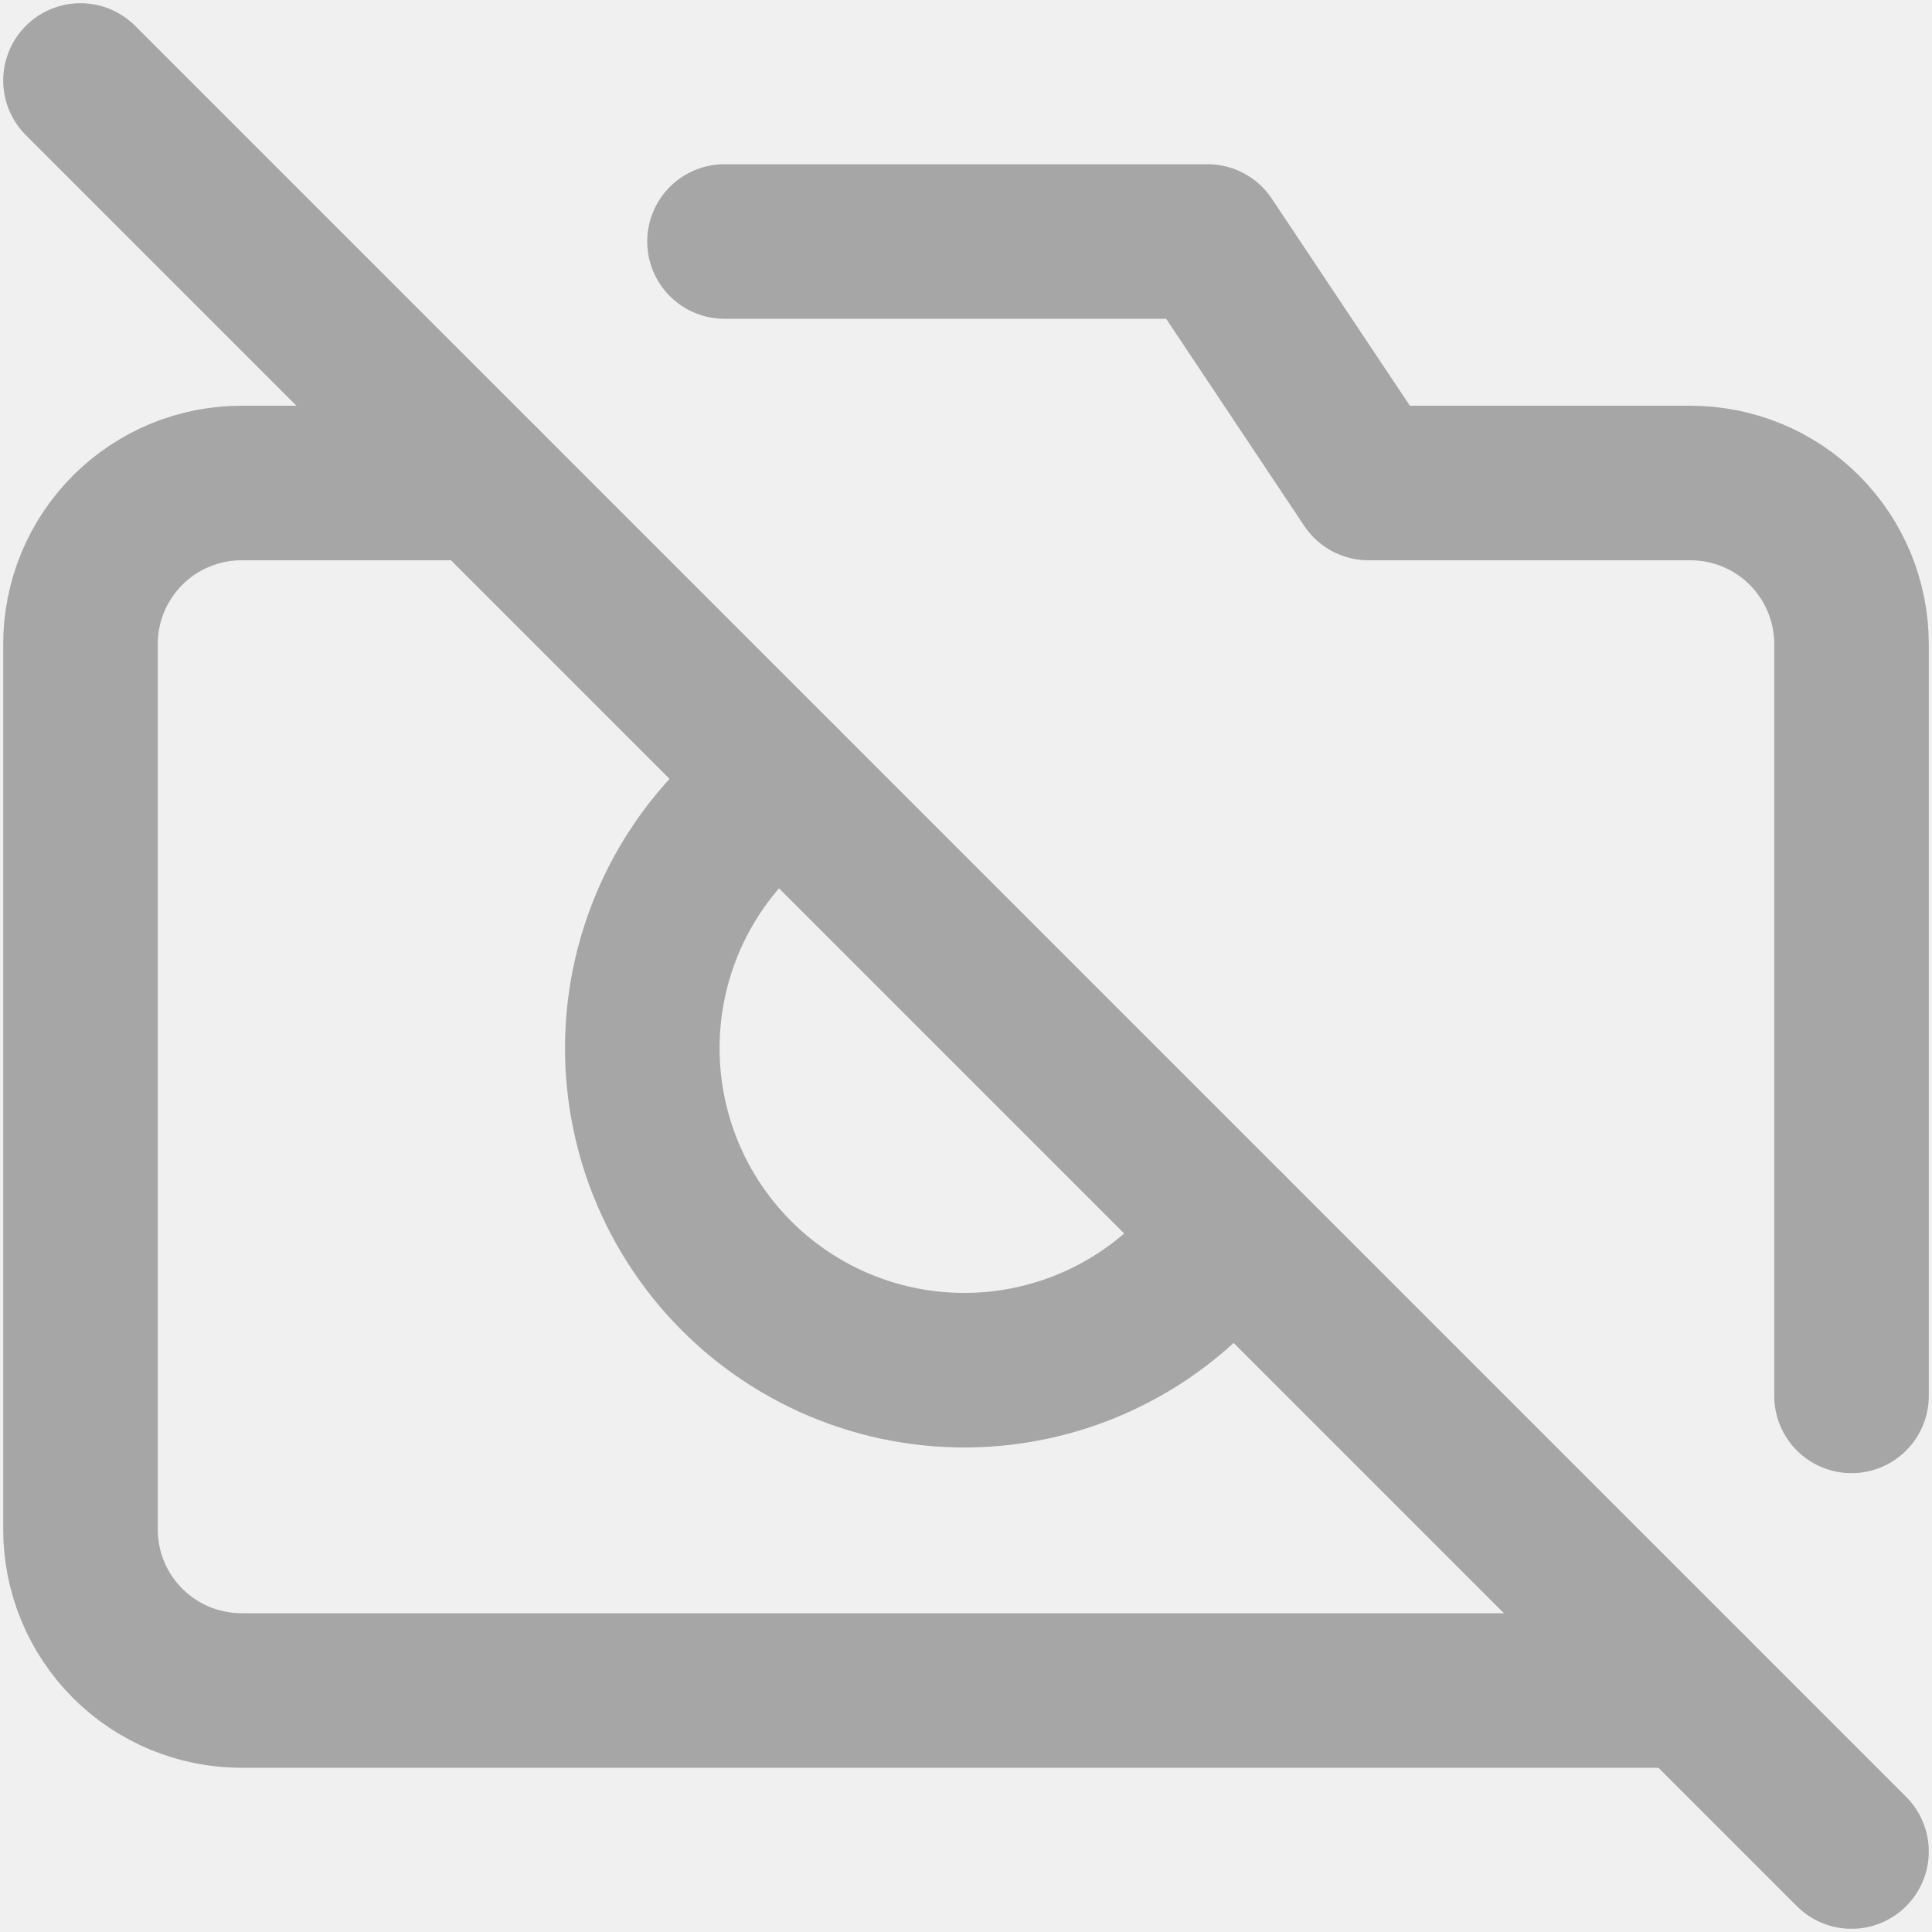
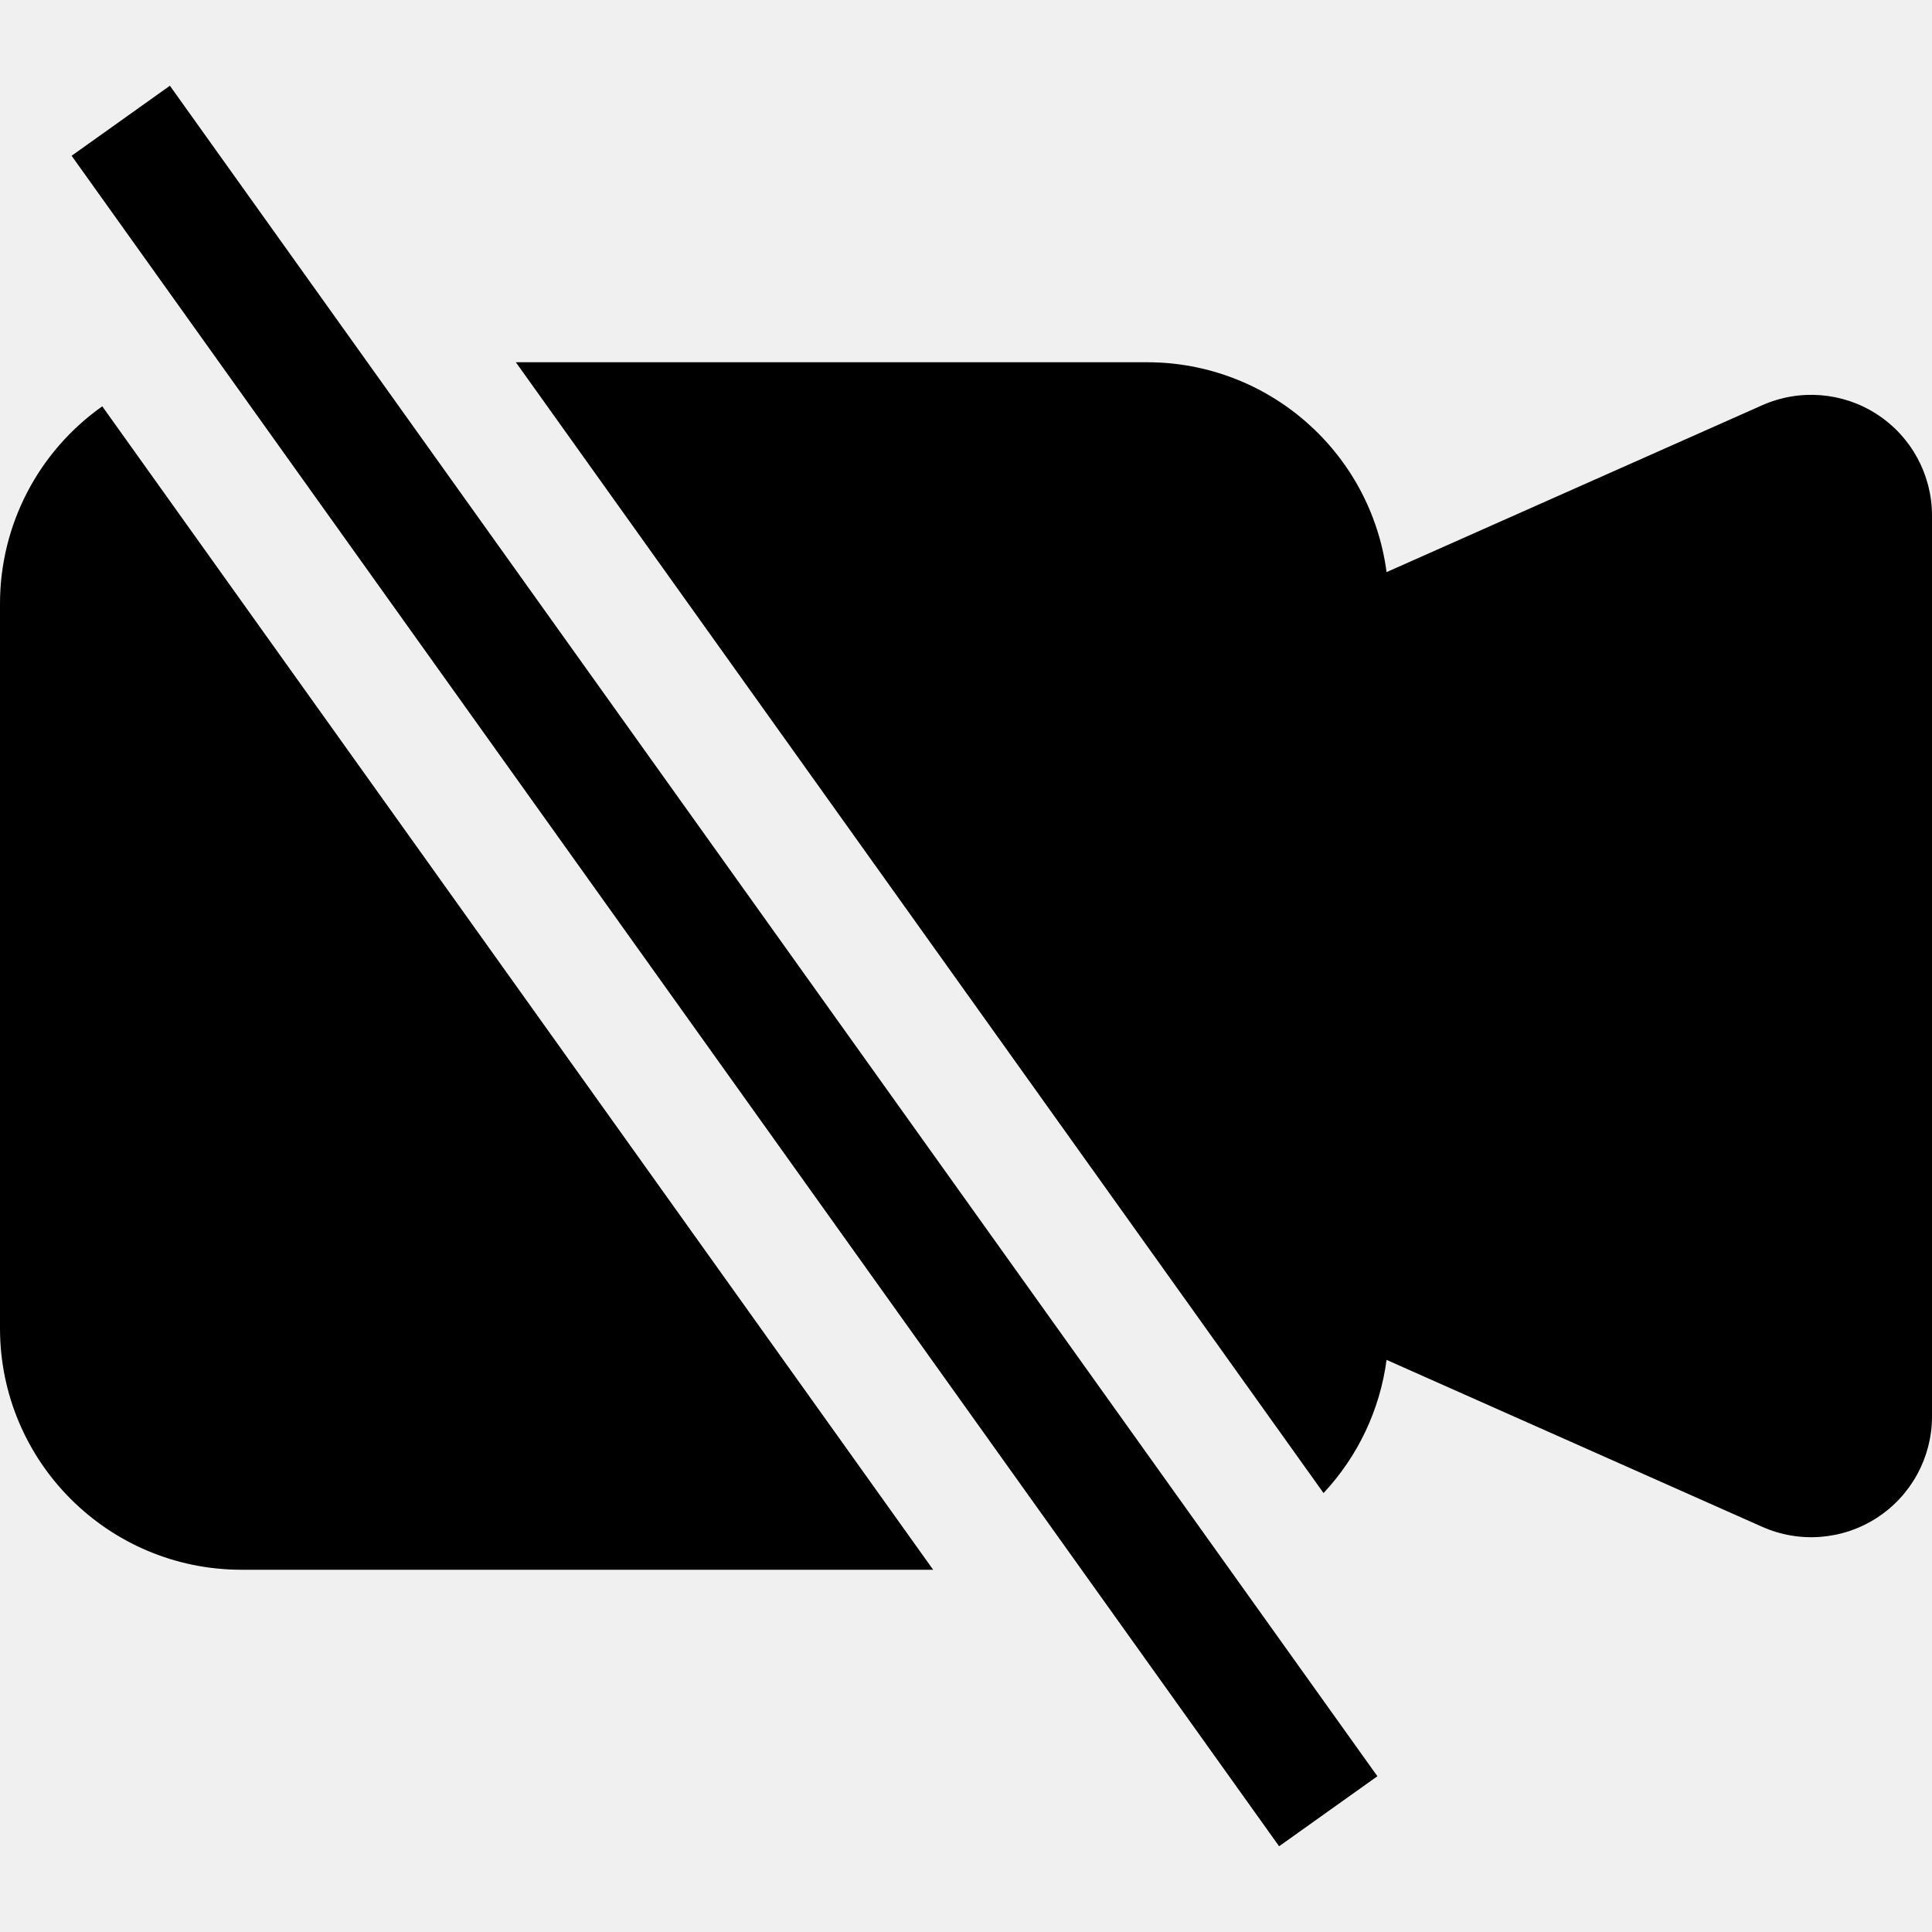
- <svg xmlns="http://www.w3.org/2000/svg" width="50" height="50" viewBox="0 0 50 50" fill="none">
-   <g id="camera-off" clip-path="url(#clip0_473_194)">
-     <path id="Vector" d="M2.083 2.083L47.917 47.917" stroke="#A6A6A6" stroke-width="4" stroke-linecap="round" stroke-linejoin="round" />
-     <path id="Vector_2" d="M43.75 43.75H6.25C5.145 43.75 4.085 43.311 3.304 42.53C2.522 41.748 2.083 40.688 2.083 39.583V16.667C2.083 15.562 2.522 14.502 3.304 13.72C4.085 12.939 5.145 12.5 6.25 12.5H12.5M18.75 6.25H31.25L35.417 12.5H43.75C44.855 12.5 45.915 12.939 46.696 13.72C47.478 14.502 47.917 15.562 47.917 16.667V36.125M31.833 31.833C31.142 32.844 30.236 33.69 29.181 34.31C28.125 34.931 26.946 35.312 25.727 35.425C24.508 35.538 23.279 35.382 22.127 34.966C20.975 34.55 19.929 33.886 19.063 33.02C18.198 32.154 17.533 31.108 17.117 29.956C16.702 28.805 16.545 27.576 16.658 26.356C16.772 25.137 17.152 23.958 17.773 22.902C18.394 21.847 19.239 20.942 20.25 20.25" stroke="#A6A6A6" stroke-width="4" stroke-linecap="round" stroke-linejoin="round" />
-   </g>
-   <defs>
-     <clipPath id="clip0_473_194">
-       <rect width="50" height="50" fill="white" />
-     </clipPath>
-   </defs>
+ <svg xmlns="http://www.w3.org/2000/svg" width="16" height="16" fill="currentColor" class="bi bi-camera-video-off-fill" viewBox="0 0 16 16">
+   <path fill-rule="evenodd" d="M10.961 12.365a2 2 0 0 0 .522-1.103l3.11 1.382A1 1 0 0 0 16 11.731V4.269a1 1 0 0 0-1.406-.913l-3.111 1.382A2 2 0 0 0 9.5 3H4.272zm-10.114-9A2 2 0 0 0 0 5v6a2 2 0 0 0 2 2h5.728zm9.746 11.925-10-14 .814-.58 10 14z" />
</svg>
